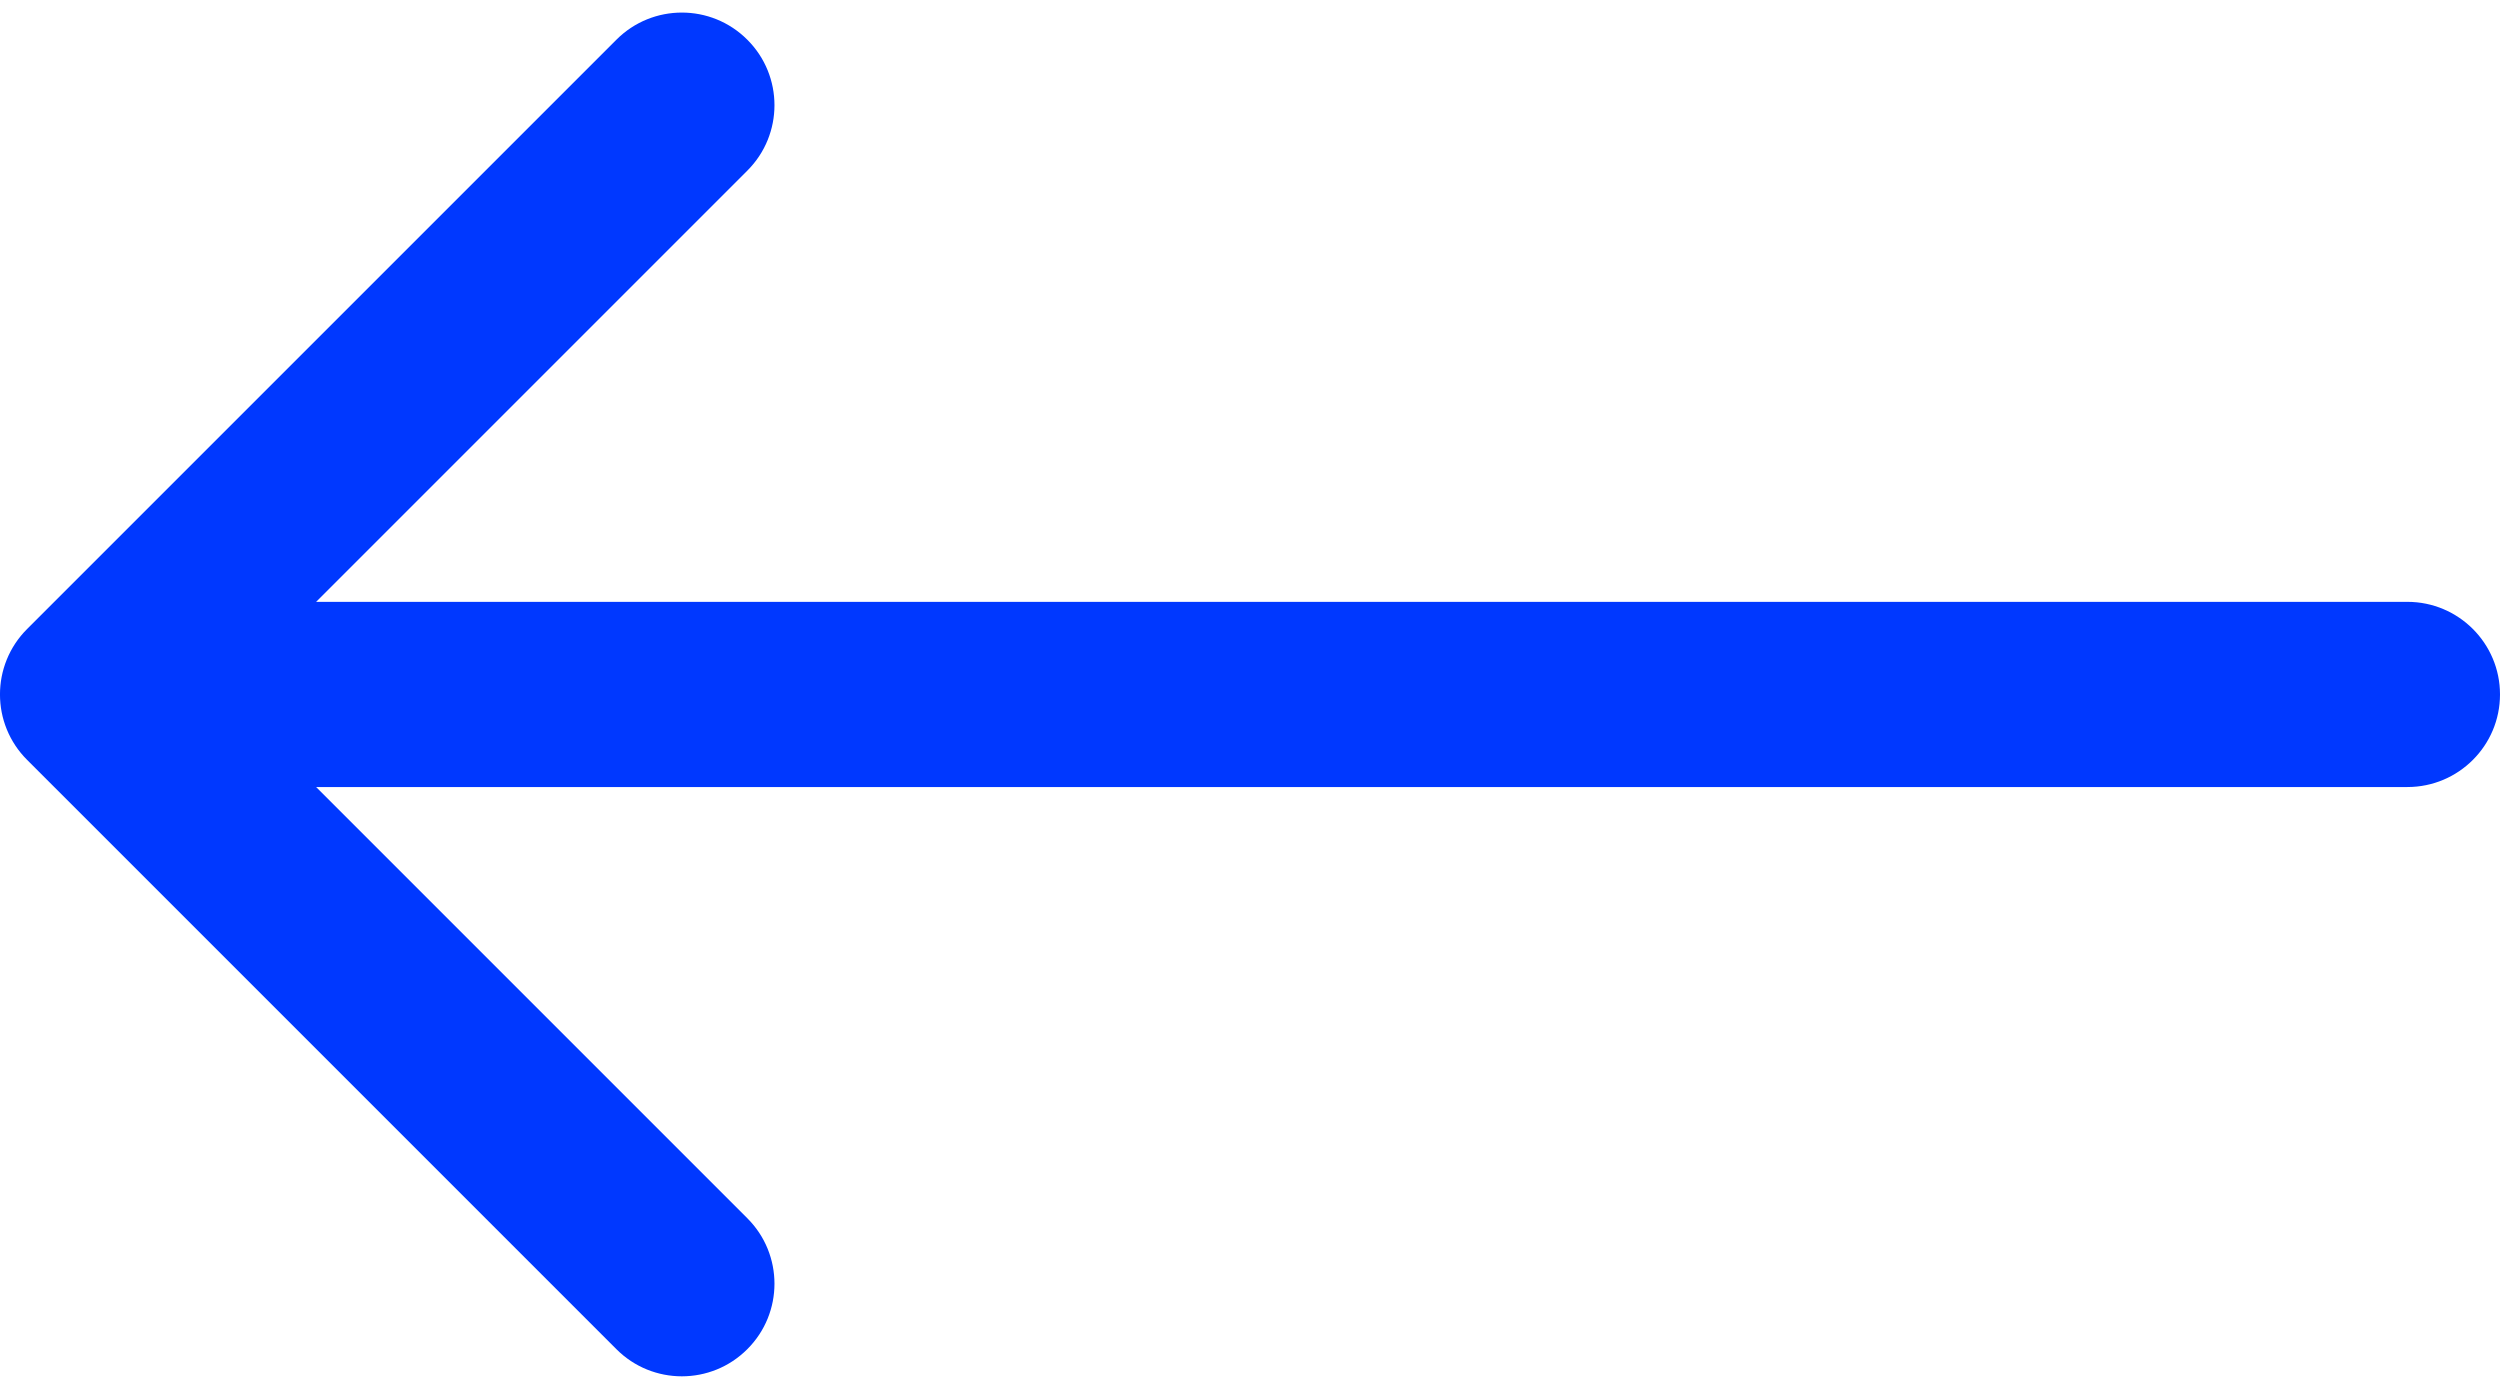
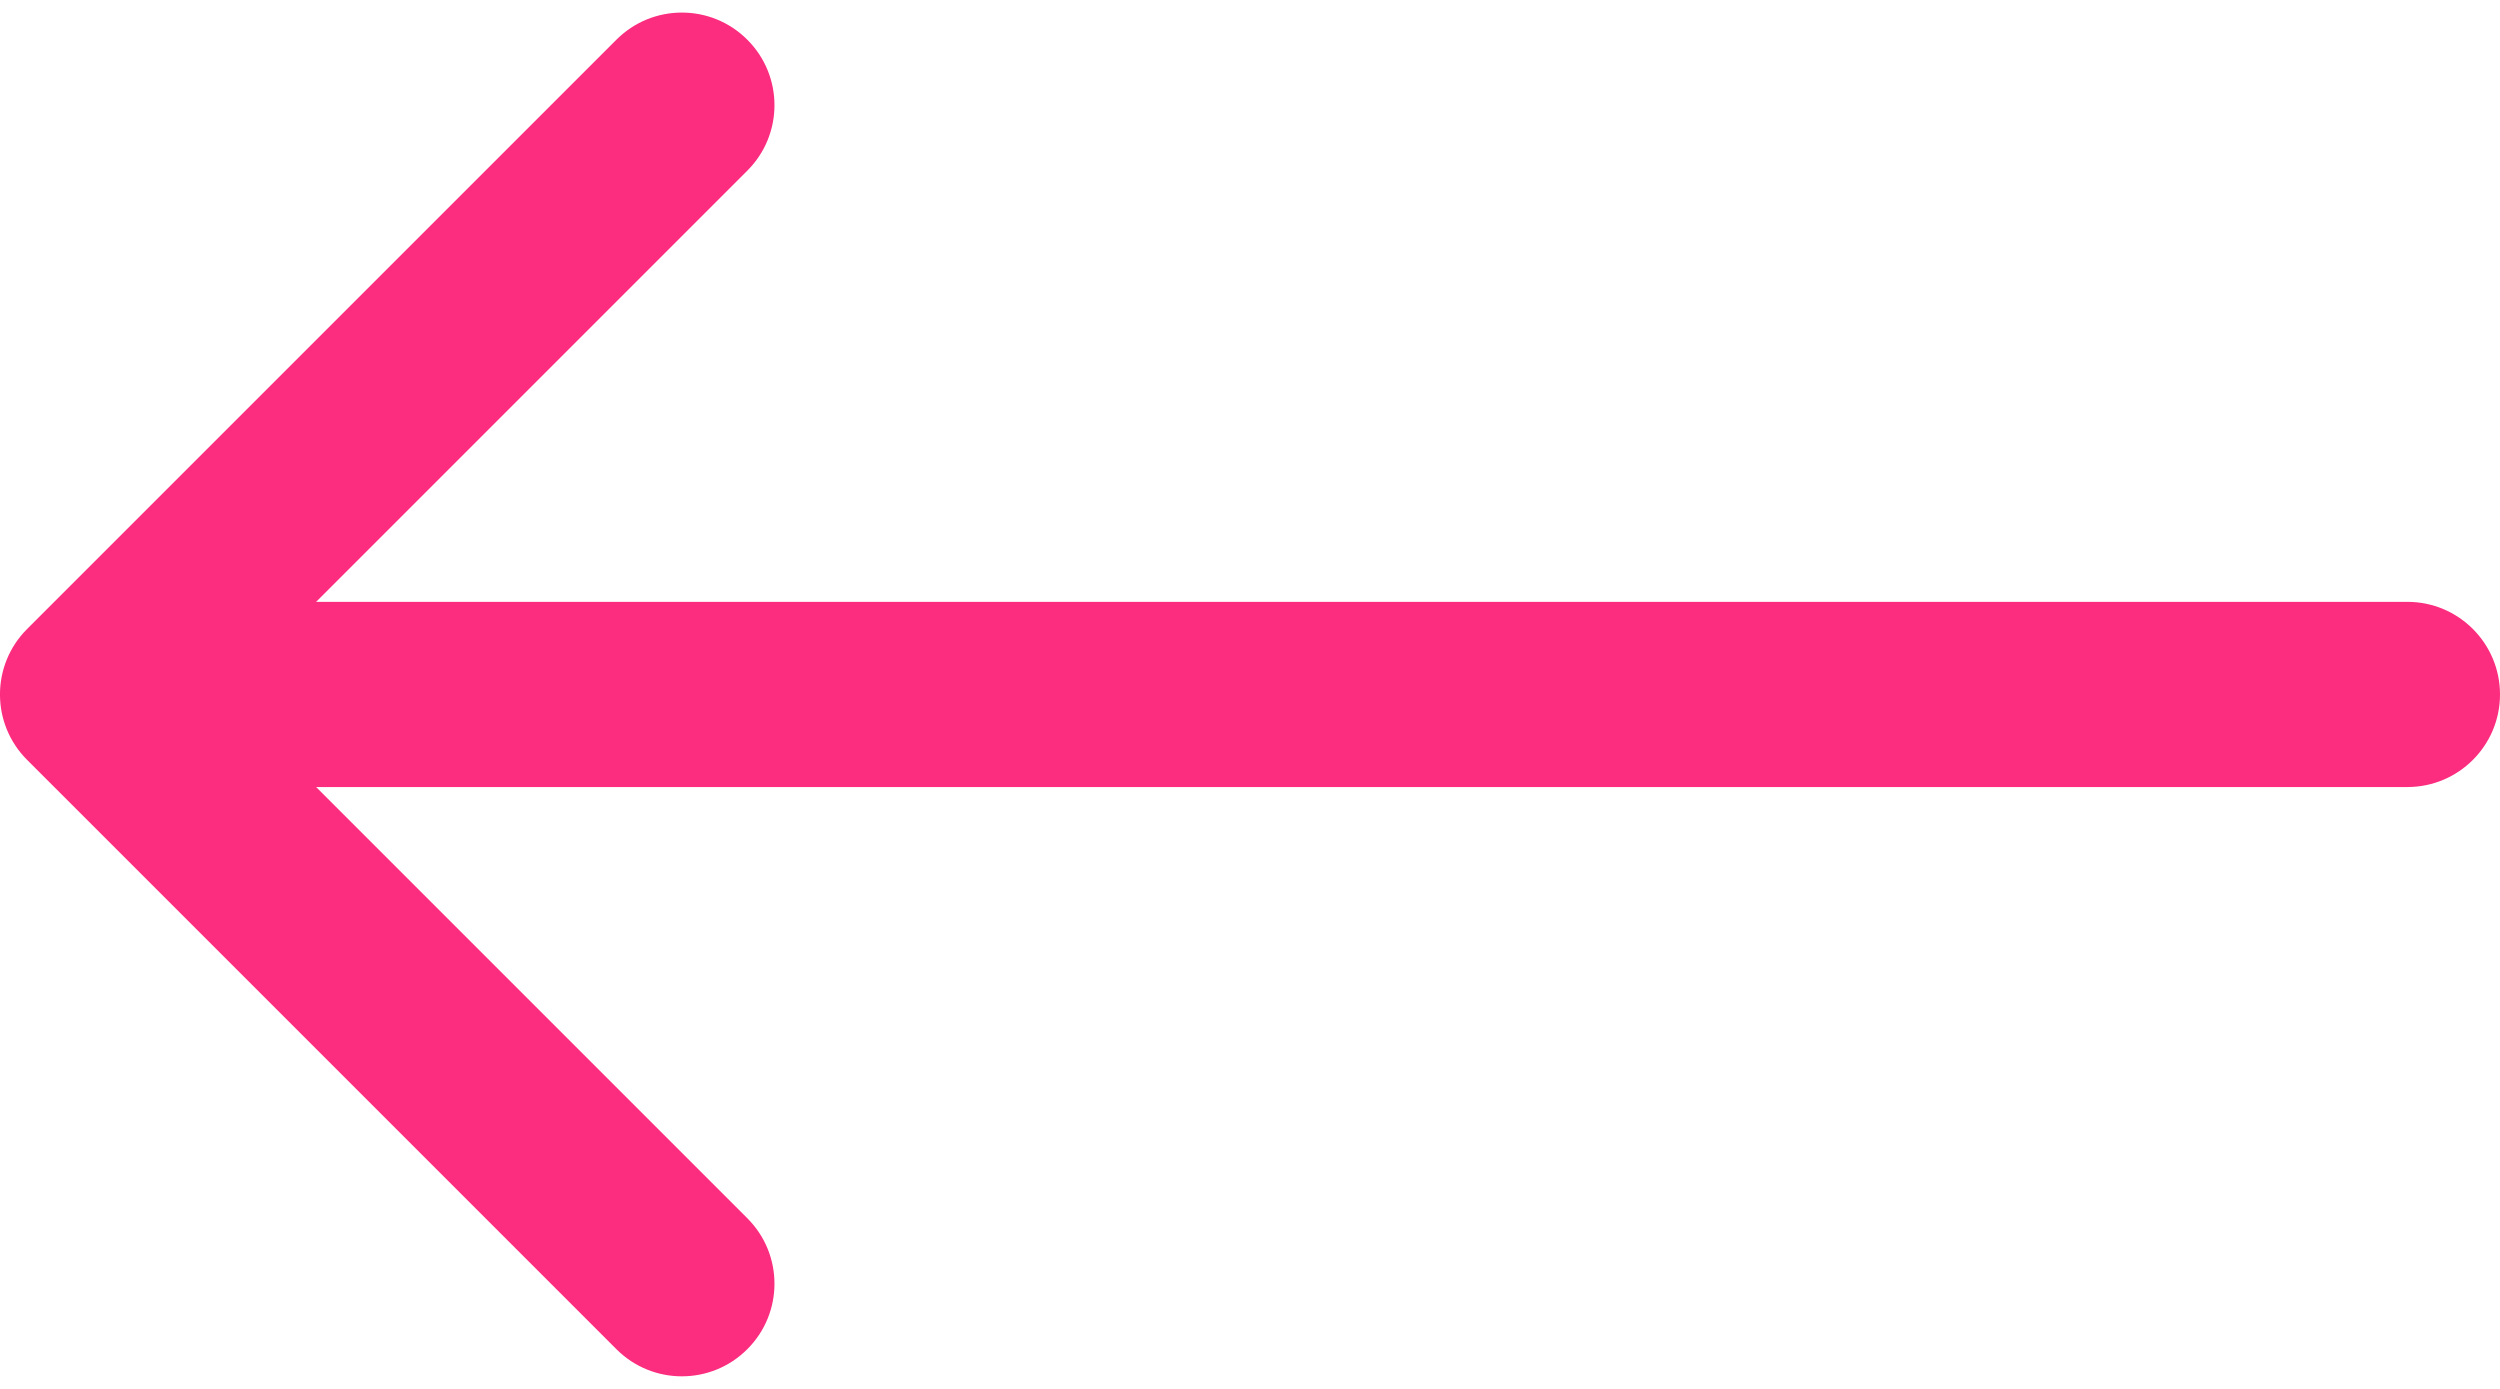
<svg xmlns="http://www.w3.org/2000/svg" width="27" height="15" viewBox="0 0 27 15" fill="none">
-   <path d="M26 8.5C26.552 8.5 27 8.052 27 7.5C27 6.948 26.552 6.5 26 6.5L26 8.5ZM0.293 6.793C-0.098 7.183 -0.098 7.817 0.293 8.207L6.657 14.571C7.047 14.962 7.681 14.962 8.071 14.571C8.462 14.181 8.462 13.547 8.071 13.157L2.414 7.5L8.071 1.843C8.462 1.453 8.462 0.819 8.071 0.429C7.681 0.038 7.047 0.038 6.657 0.429L0.293 6.793ZM26 6.5L1 6.5L1 8.5L26 8.5L26 6.5Z" fill="#0038FF" />
+   <path d="M26 8.5C26.552 8.5 27 8.052 27 7.5C27 6.948 26.552 6.5 26 6.5V8.5ZM0.293 6.793C-0.098 7.183 -0.098 7.817 0.293 8.207L6.657 14.571C7.047 14.962 7.681 14.962 8.071 14.571C8.462 14.181 8.462 13.547 8.071 13.157L2.414 7.5L8.071 1.843C8.462 1.453 8.462 0.819 8.071 0.429C7.681 0.038 7.047 0.038 6.657 0.429L0.293 6.793ZM26 6.5H1V8.5H26V6.5Z" fill="#FC2C7E" />
</svg>
